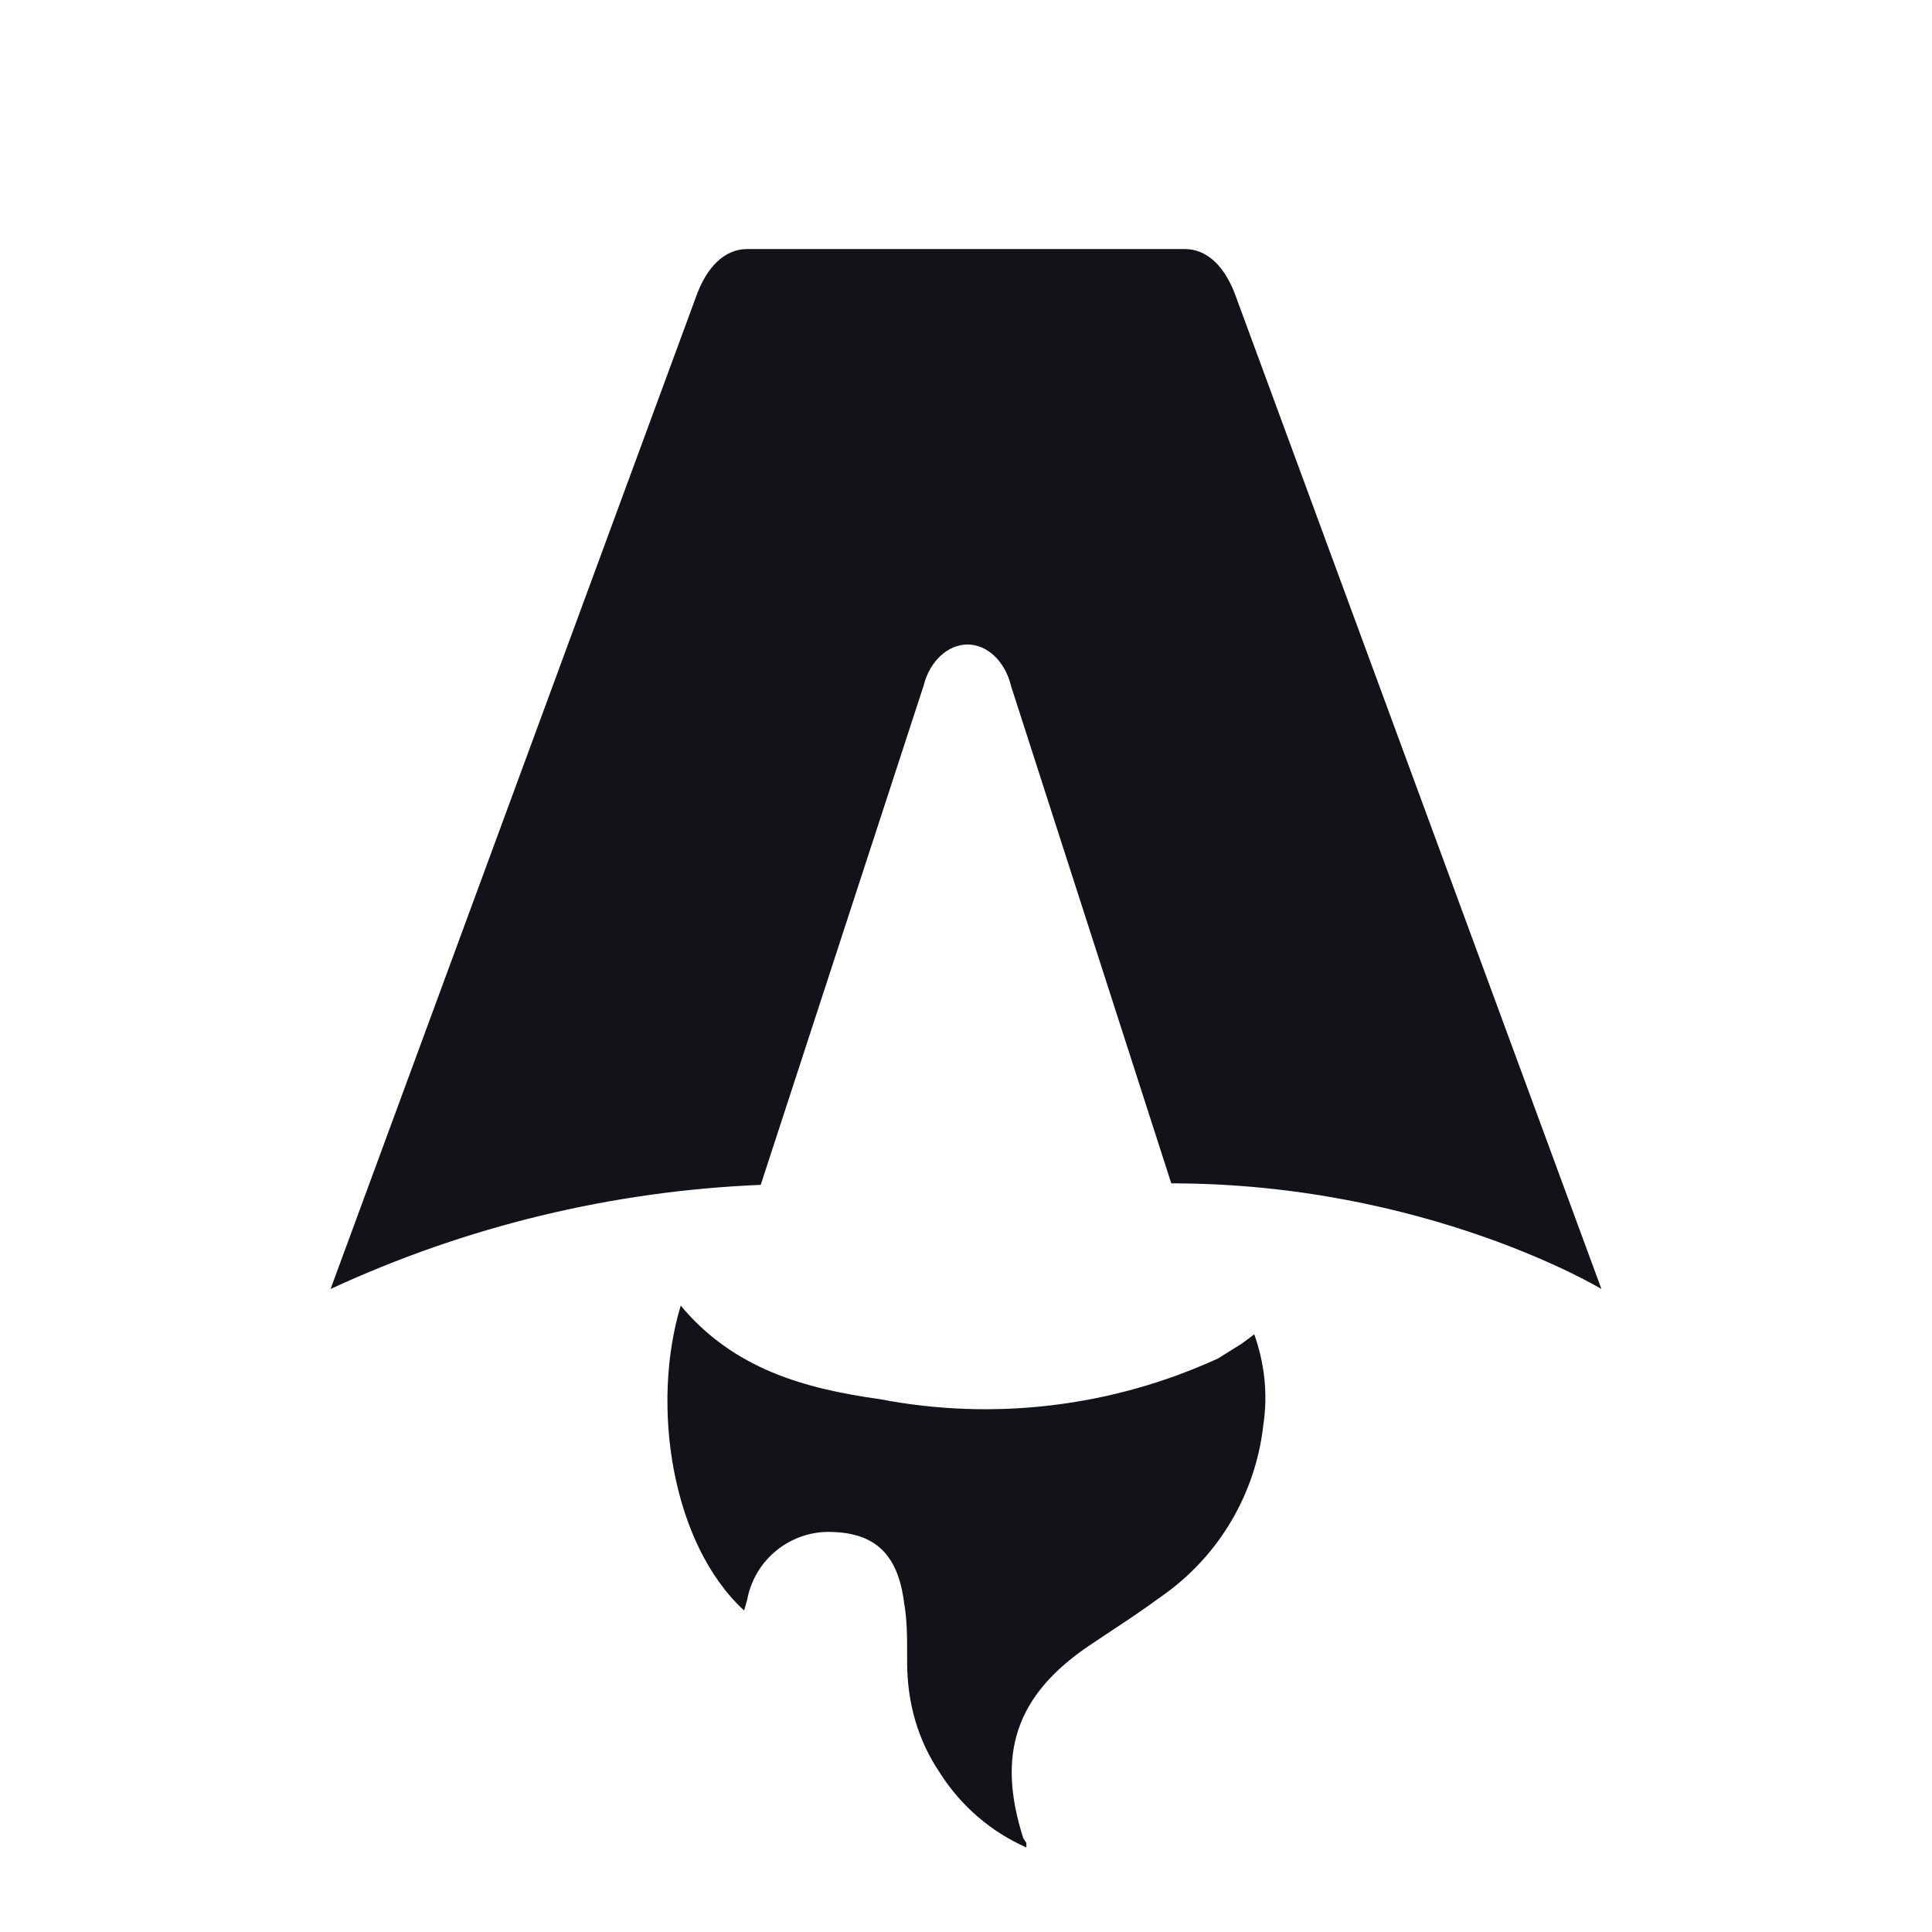
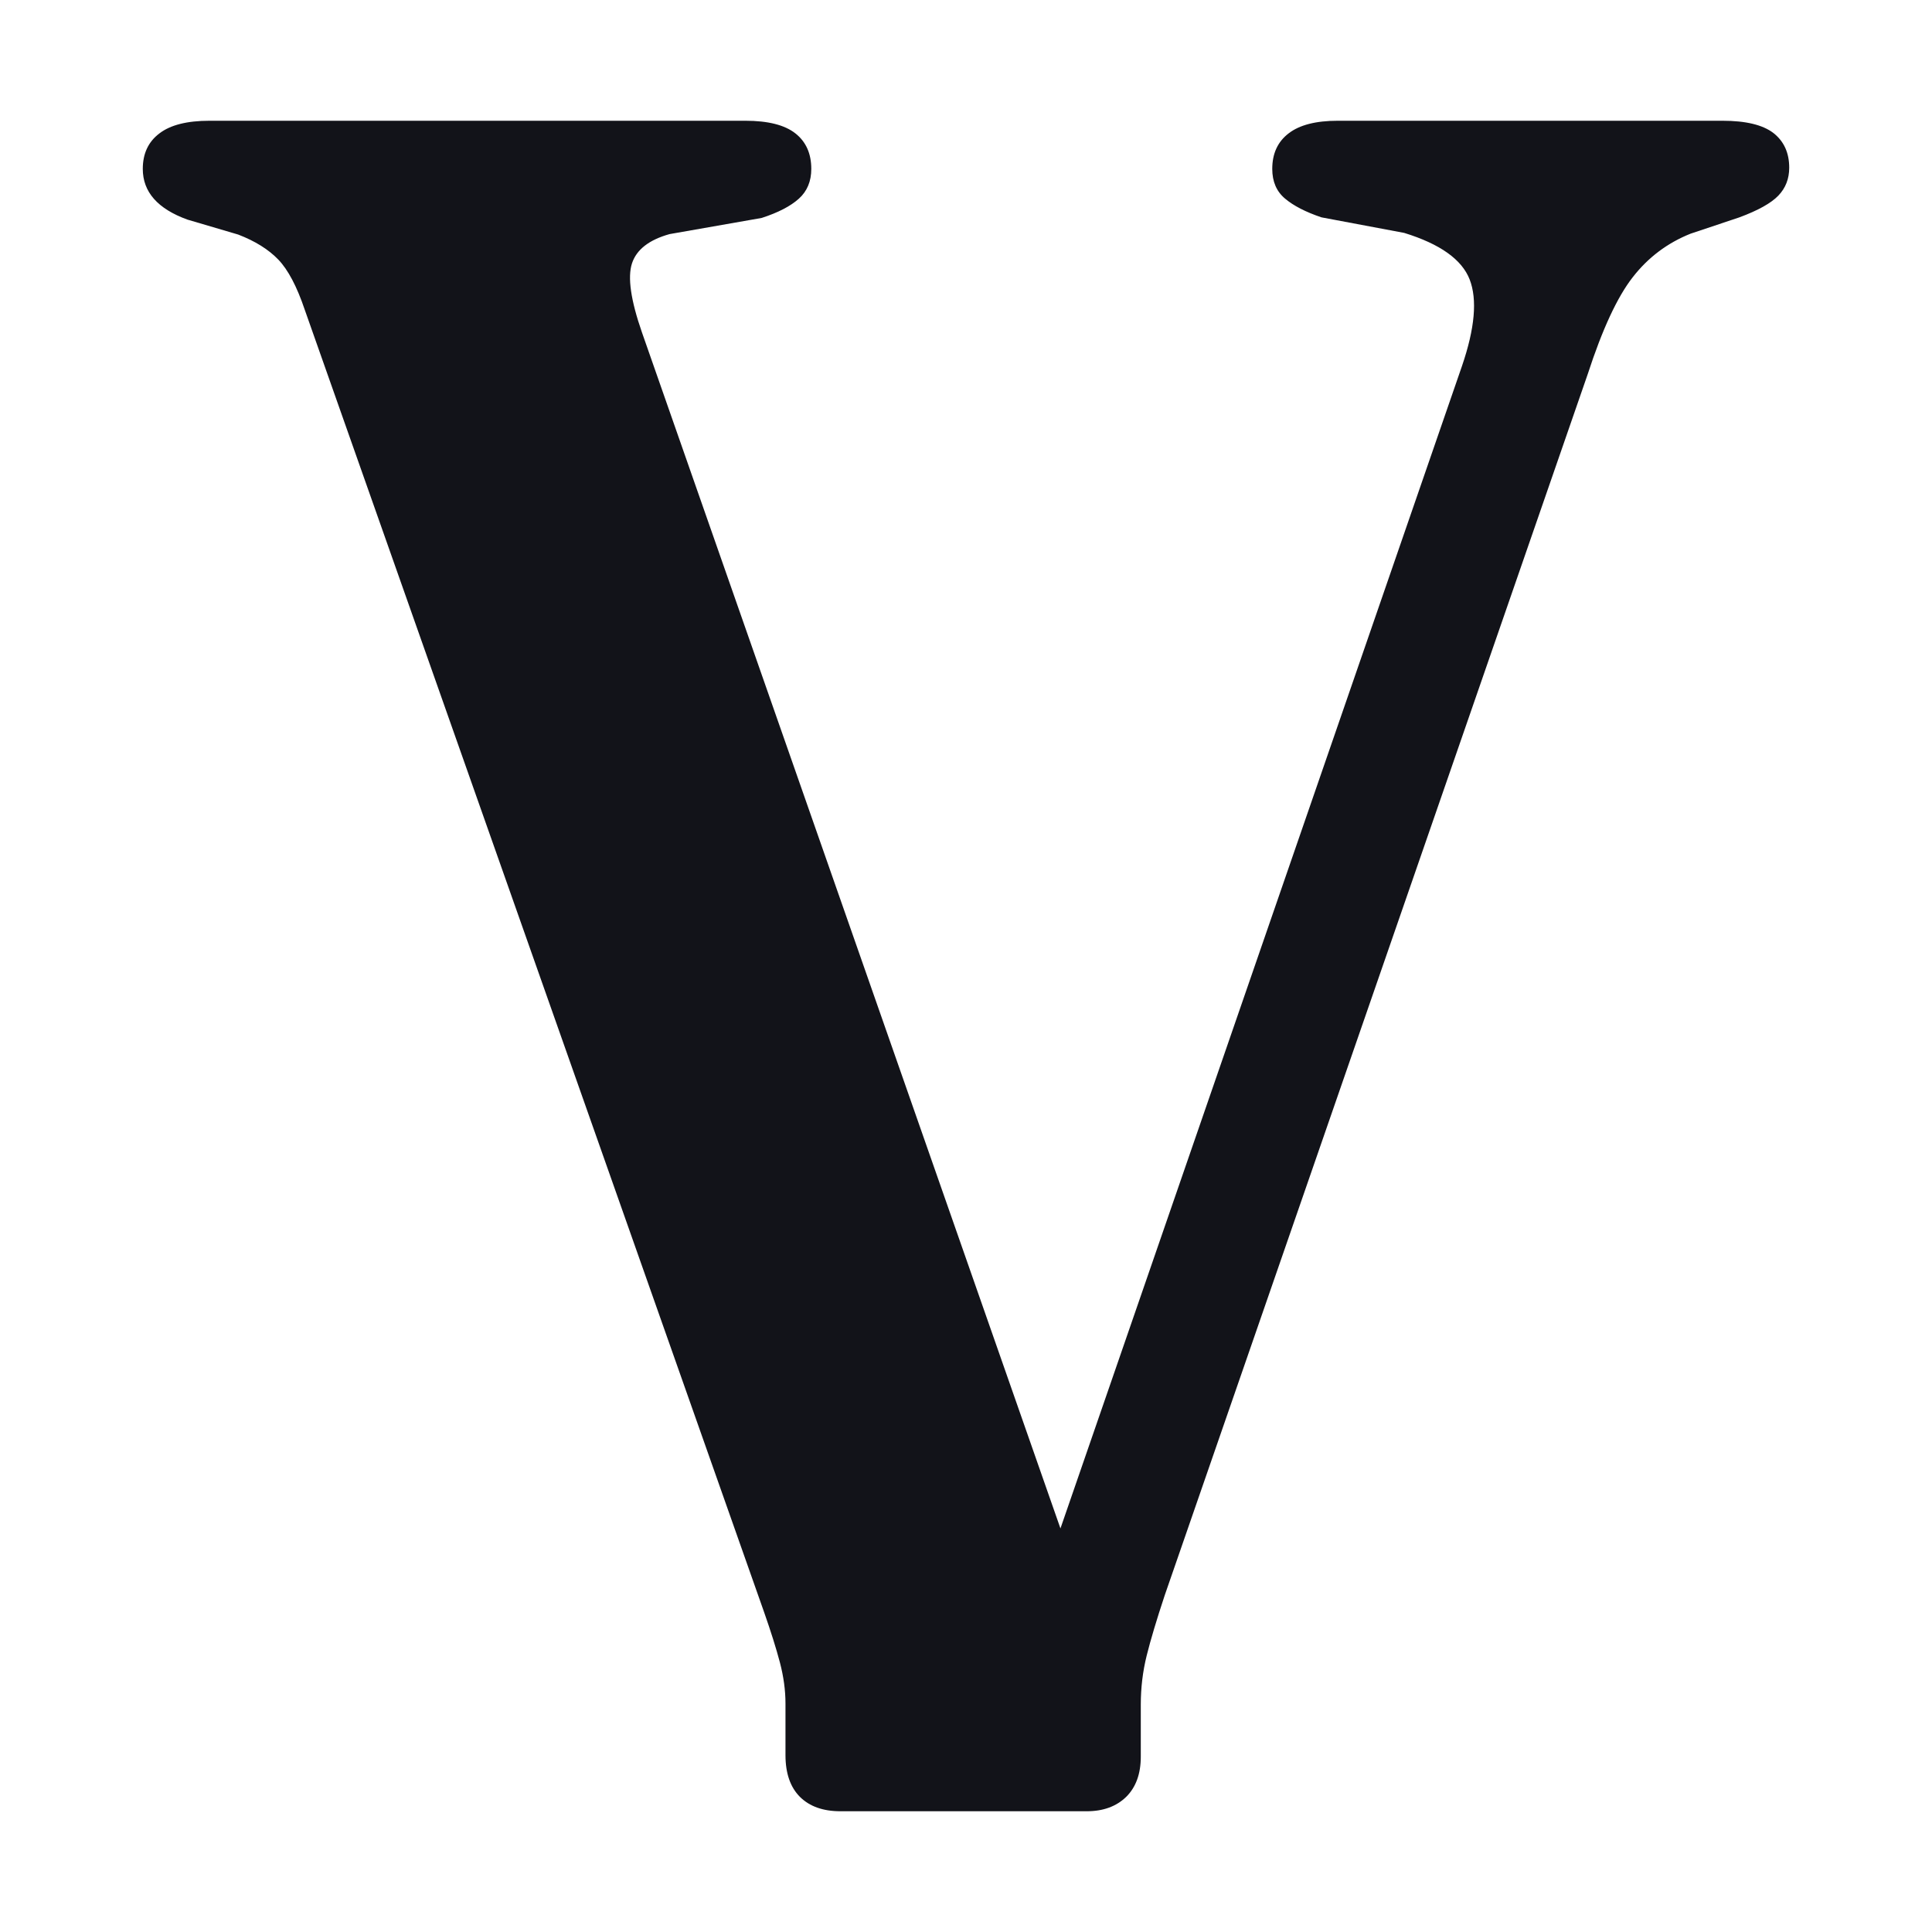
<svg xmlns="http://www.w3.org/2000/svg" fill="none" viewBox="0 0 128 128">
-   <path d="M50.4 78.5a75.1 75.1 0 0 0-28.5 6.9l24.2-65.7c.7-2 1.9-3.2 3.4-3.2h29c1.5 0 2.7 1.2 3.4 3.2l24.2 65.7s-11.6-7-28.5-7L67 45.5c-.4-1.7-1.6-2.8-2.9-2.8-1.3 0-2.5 1.1-2.9 2.7L50.4 78.5Zm-1.1 28.2Zm-4.2-20.2c-2 6.6-.6 15.8 4.2 20.2a17.5 17.5 0 0 1 .2-.7 5.5 5.5 0 0 1 5.7-4.5c2.8.1 4.3 1.5 4.7 4.7.2 1.1.2 2.3.2 3.5v.4c0 2.7.7 5.2 2.2 7.4a13 13 0 0 0 5.7 4.9v-.3l-.2-.3c-1.8-5.6-.5-9.5 4.4-12.8l1.5-1a73 73 0 0 0 3.2-2.2 16 16 0 0 0 6.8-11.4c.3-2 .1-4-.6-6l-.8.6-1.6 1a37 37 0 0 1-22.4 2.7c-5-.7-9.7-2-13.2-6.2Z" />
+   <path d="M84.29 11.19Q84.29 9.67 85.37 8.84Q86.45 8 88.63 8H114.12Q116.43 8 117.49 8.81Q118.54 9.63 118.54 11.11Q118.54 12.21 117.82 12.96Q117.1 13.71 115.24 14.4L112.01 15.48Q109.7 16.4 108.17 18.37Q106.64 20.33 105.19 24.79L77.17 105.68Q76.36 108.12 75.97 109.69Q75.58 111.26 75.58 112.94V116.39Q75.58 118.09 74.61 119.05Q73.63 120 72 120H55.68Q53.96 120 53 119.05Q52.04 118.09 52.04 116.28V112.86Q52.04 111.55 51.67 110.14Q51.3 108.74 50.62 106.8L20.19 20.52Q19.41 18.21 18.44 17.2Q17.47 16.19 15.78 15.54L12.42 14.55Q9.46 13.48 9.46 11.19Q9.46 9.67 10.56 8.84Q11.65 8 13.88 8H49.38Q51.64 8 52.7 8.84Q53.75 9.67 53.75 11.19Q53.75 12.42 52.93 13.16Q52.1 13.91 50.46 14.44L44.36 15.51Q42.32 16.08 41.87 17.45Q41.42 18.83 42.53 22.02L72.86 108.7L66.11 113.27L96.86 24.25Q98.14 20.51 97.37 18.52Q96.6 16.53 93.03 15.43L87.55 14.4Q85.98 13.87 85.14 13.16Q84.29 12.45 84.29 11.19Z" />
  <style>
        /* Palette tokens, not #000/#FFF — "pure white text or pure black
           anything" is a verbatim anti-pattern, and this mark is on screen in
           every tab. Literals rather than var() because an SVG loaded as a
           favicon has no access to the document's custom properties. */
        path { fill: #121319; }
        @media (prefers-color-scheme: dark) {
            path { fill: #ECE7DB; }
        }
    </style>
</svg>
